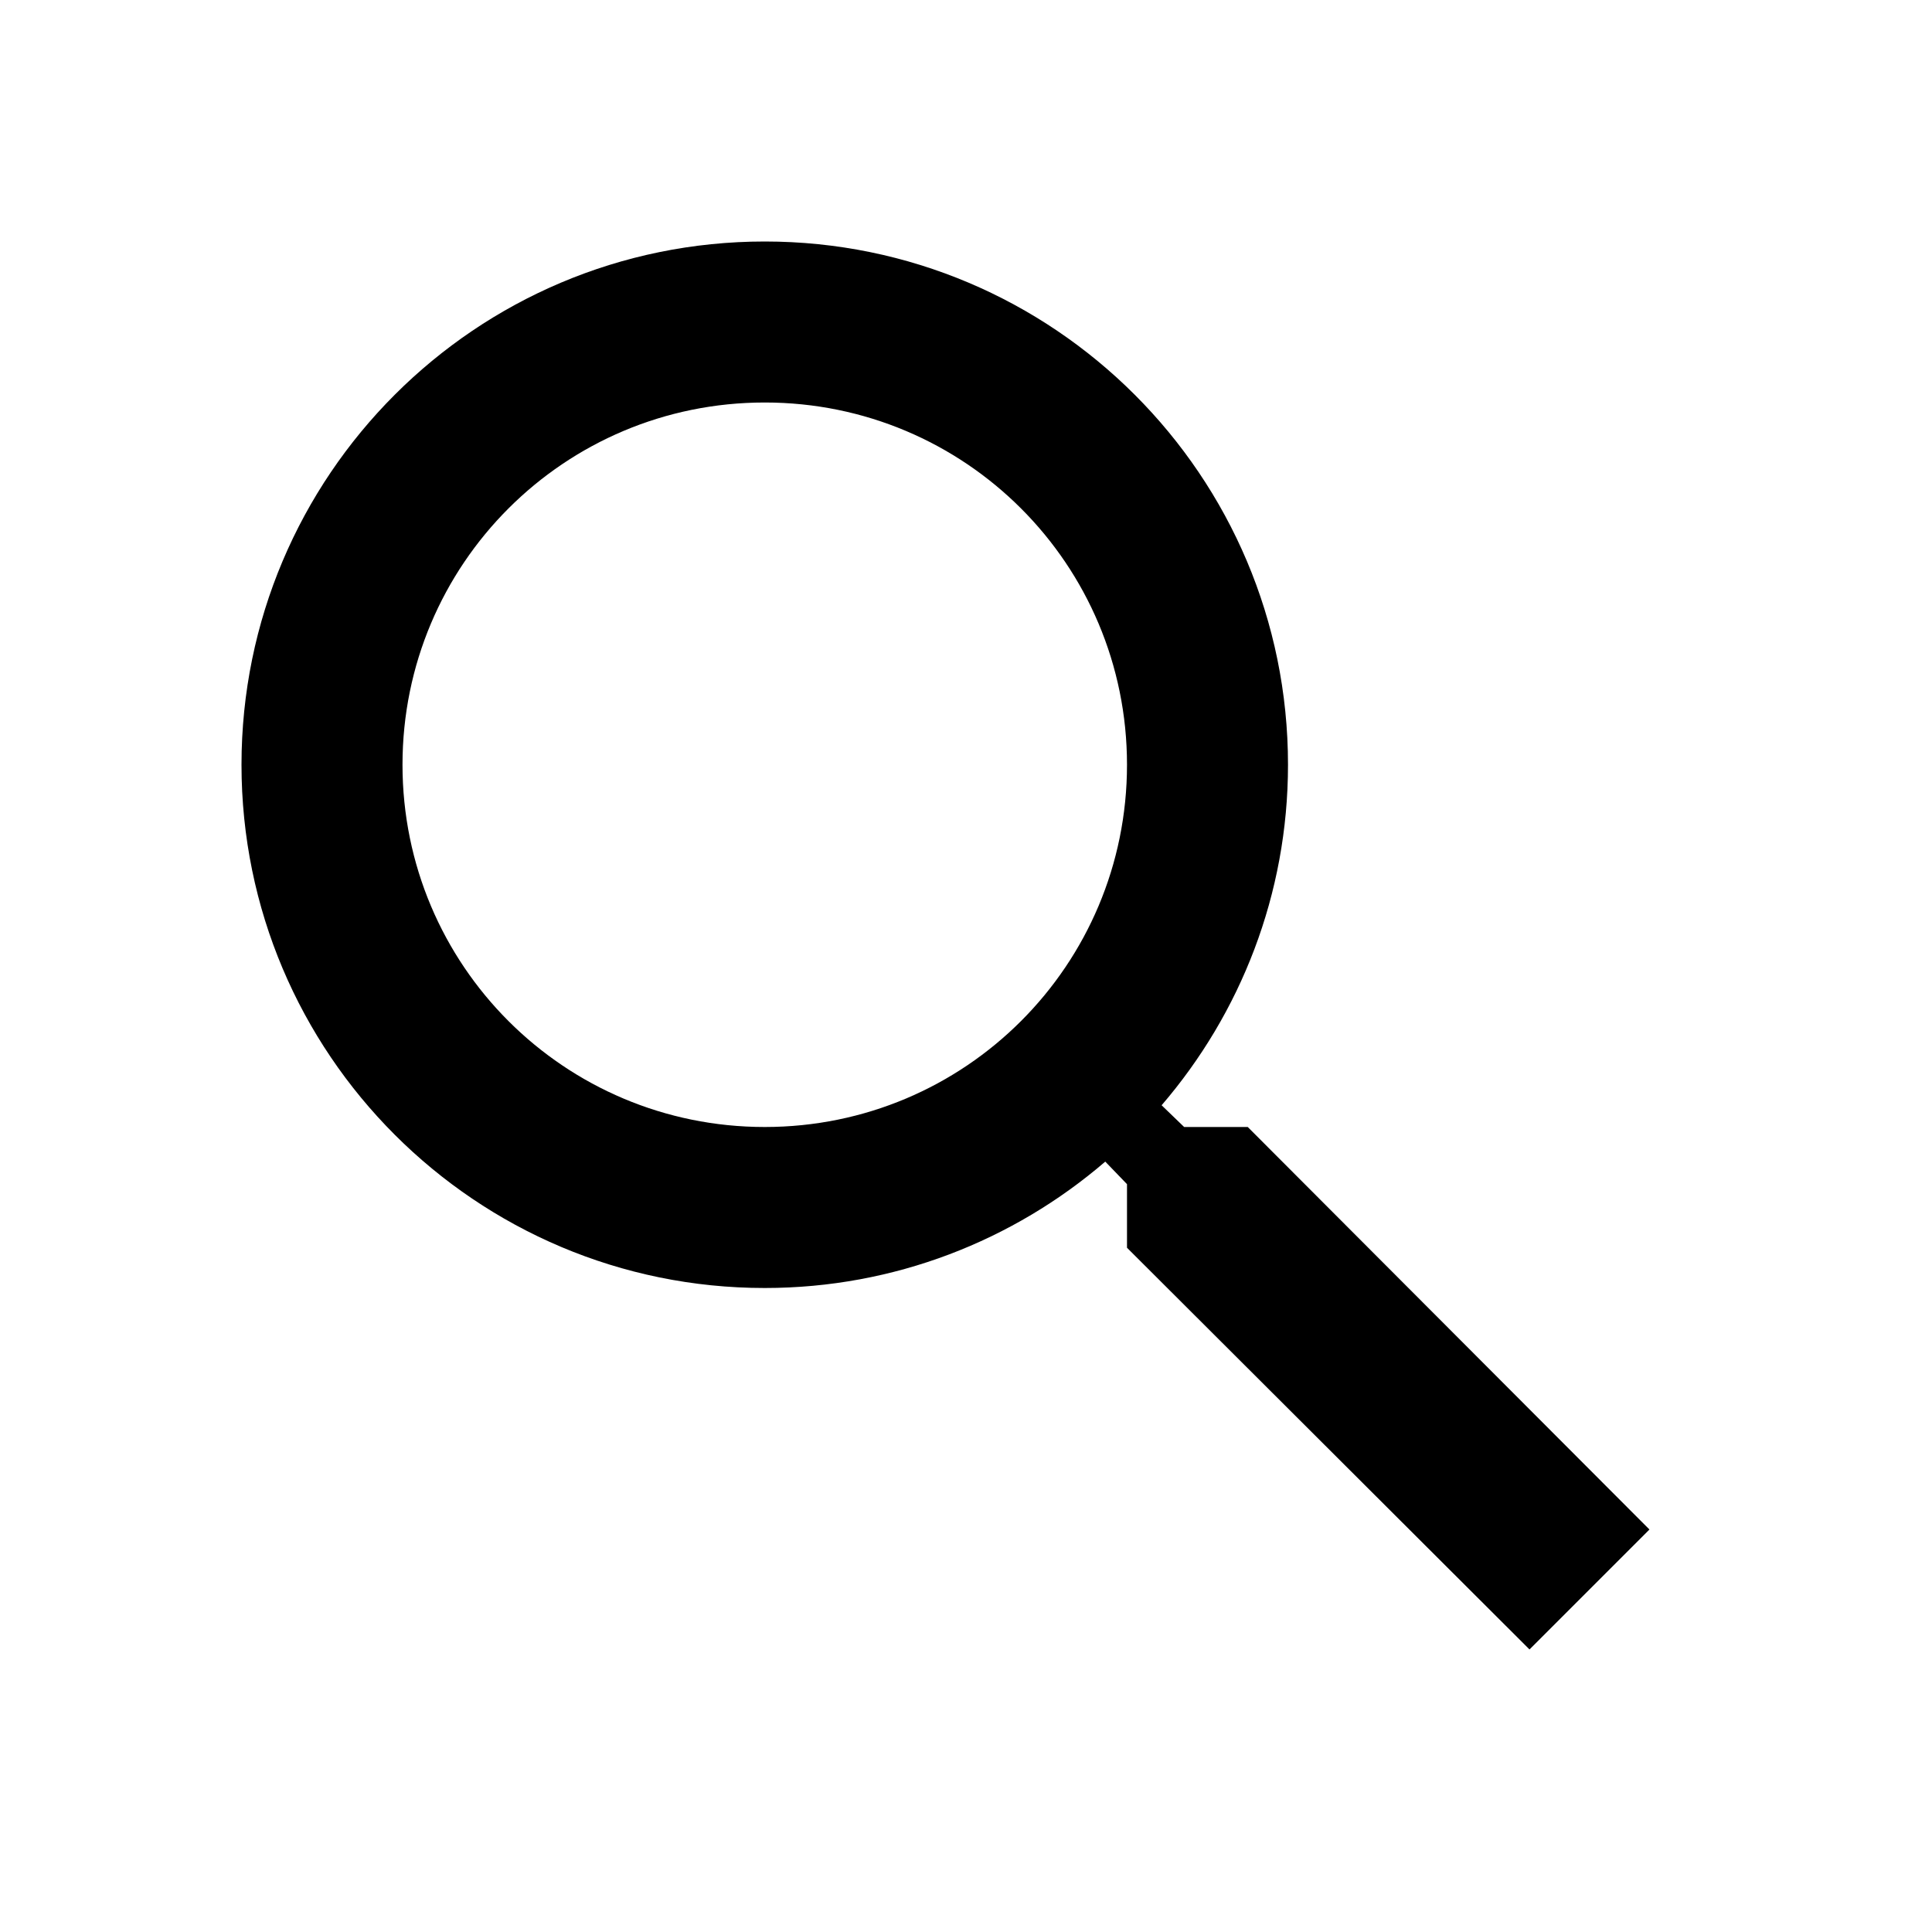
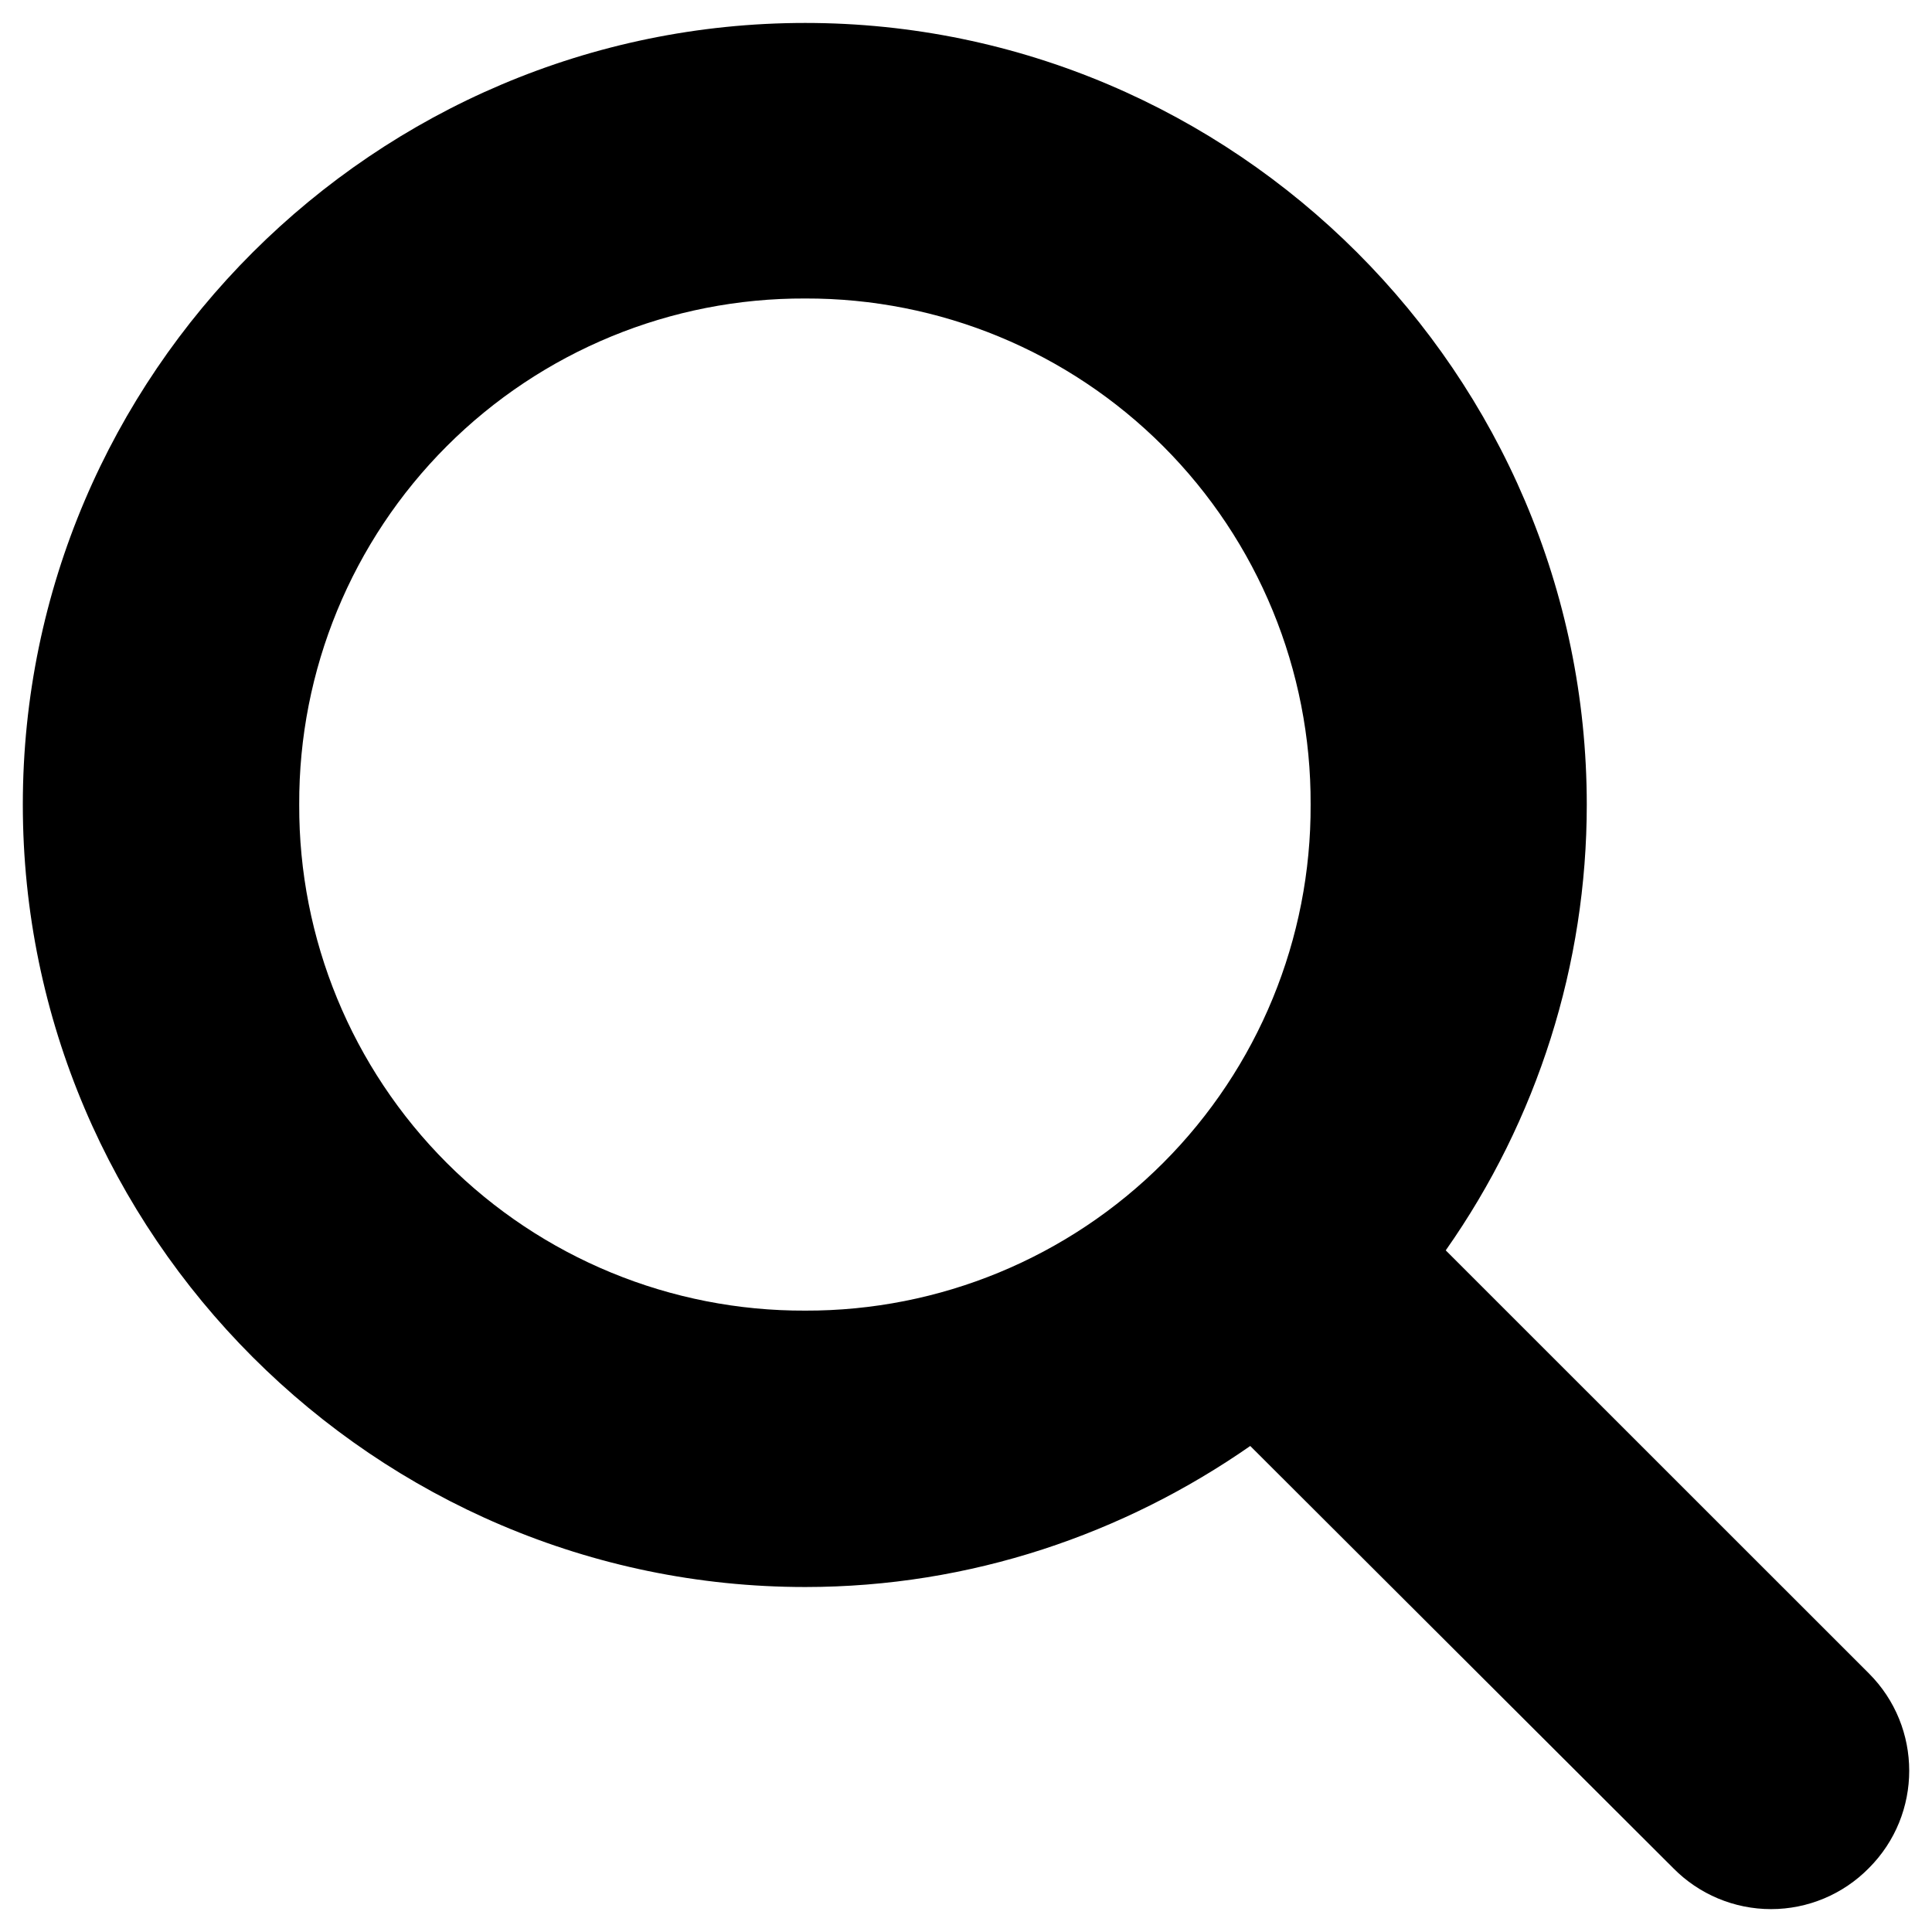
- <svg xmlns="http://www.w3.org/2000/svg" width="24" height="24" viewBox="0 0 24 24">
-   <path d="M15.5 14h-.79l-.28-.27C15.41 12.59 16 11.11 16 9.5 16 5.91 13.09 3 9.5 3S3 5.91 3 9.5 5.91 16 9.5 16c1.61 0 3.09-.59 4.23-1.57l.27.28v.79l5 4.99L20.49 19l-4.99-5zm-6 0C7.01 14 5 11.99 5 9.5S7.01 5 9.5 5 14 7.01 14 9.5 11.99 14 9.5 14z" />
-   <path d="M0 0h24v24H0z" fill="none" />
+ <svg xmlns="http://www.w3.org/2000/svg" width="16" height="16" viewBox="0 0 16 16">
+   <path d="M6.669.19C3.105.19.189 3.1.189 6.663c0 3.563 2.917 6.48 6.48 6.48 1.37 0 2.639-.44 3.685-1.168l3.503 3.496a1.136 1.136 0 0 0 1.62 0 1.14 1.14 0 0 0 0-1.613l-3.504-3.503a6.416 6.416 0 0 0 1.168-3.692C13.14 3.099 10.225.19 6.668.19h.001zm0 2.282a4.173 4.173 0 0 1 4.185 4.191 4.173 4.173 0 0 1-4.185 4.191 4.174 4.174 0 0 1-4.191-4.191 4.174 4.174 0 0 1 4.191-4.191z" />
</svg>
